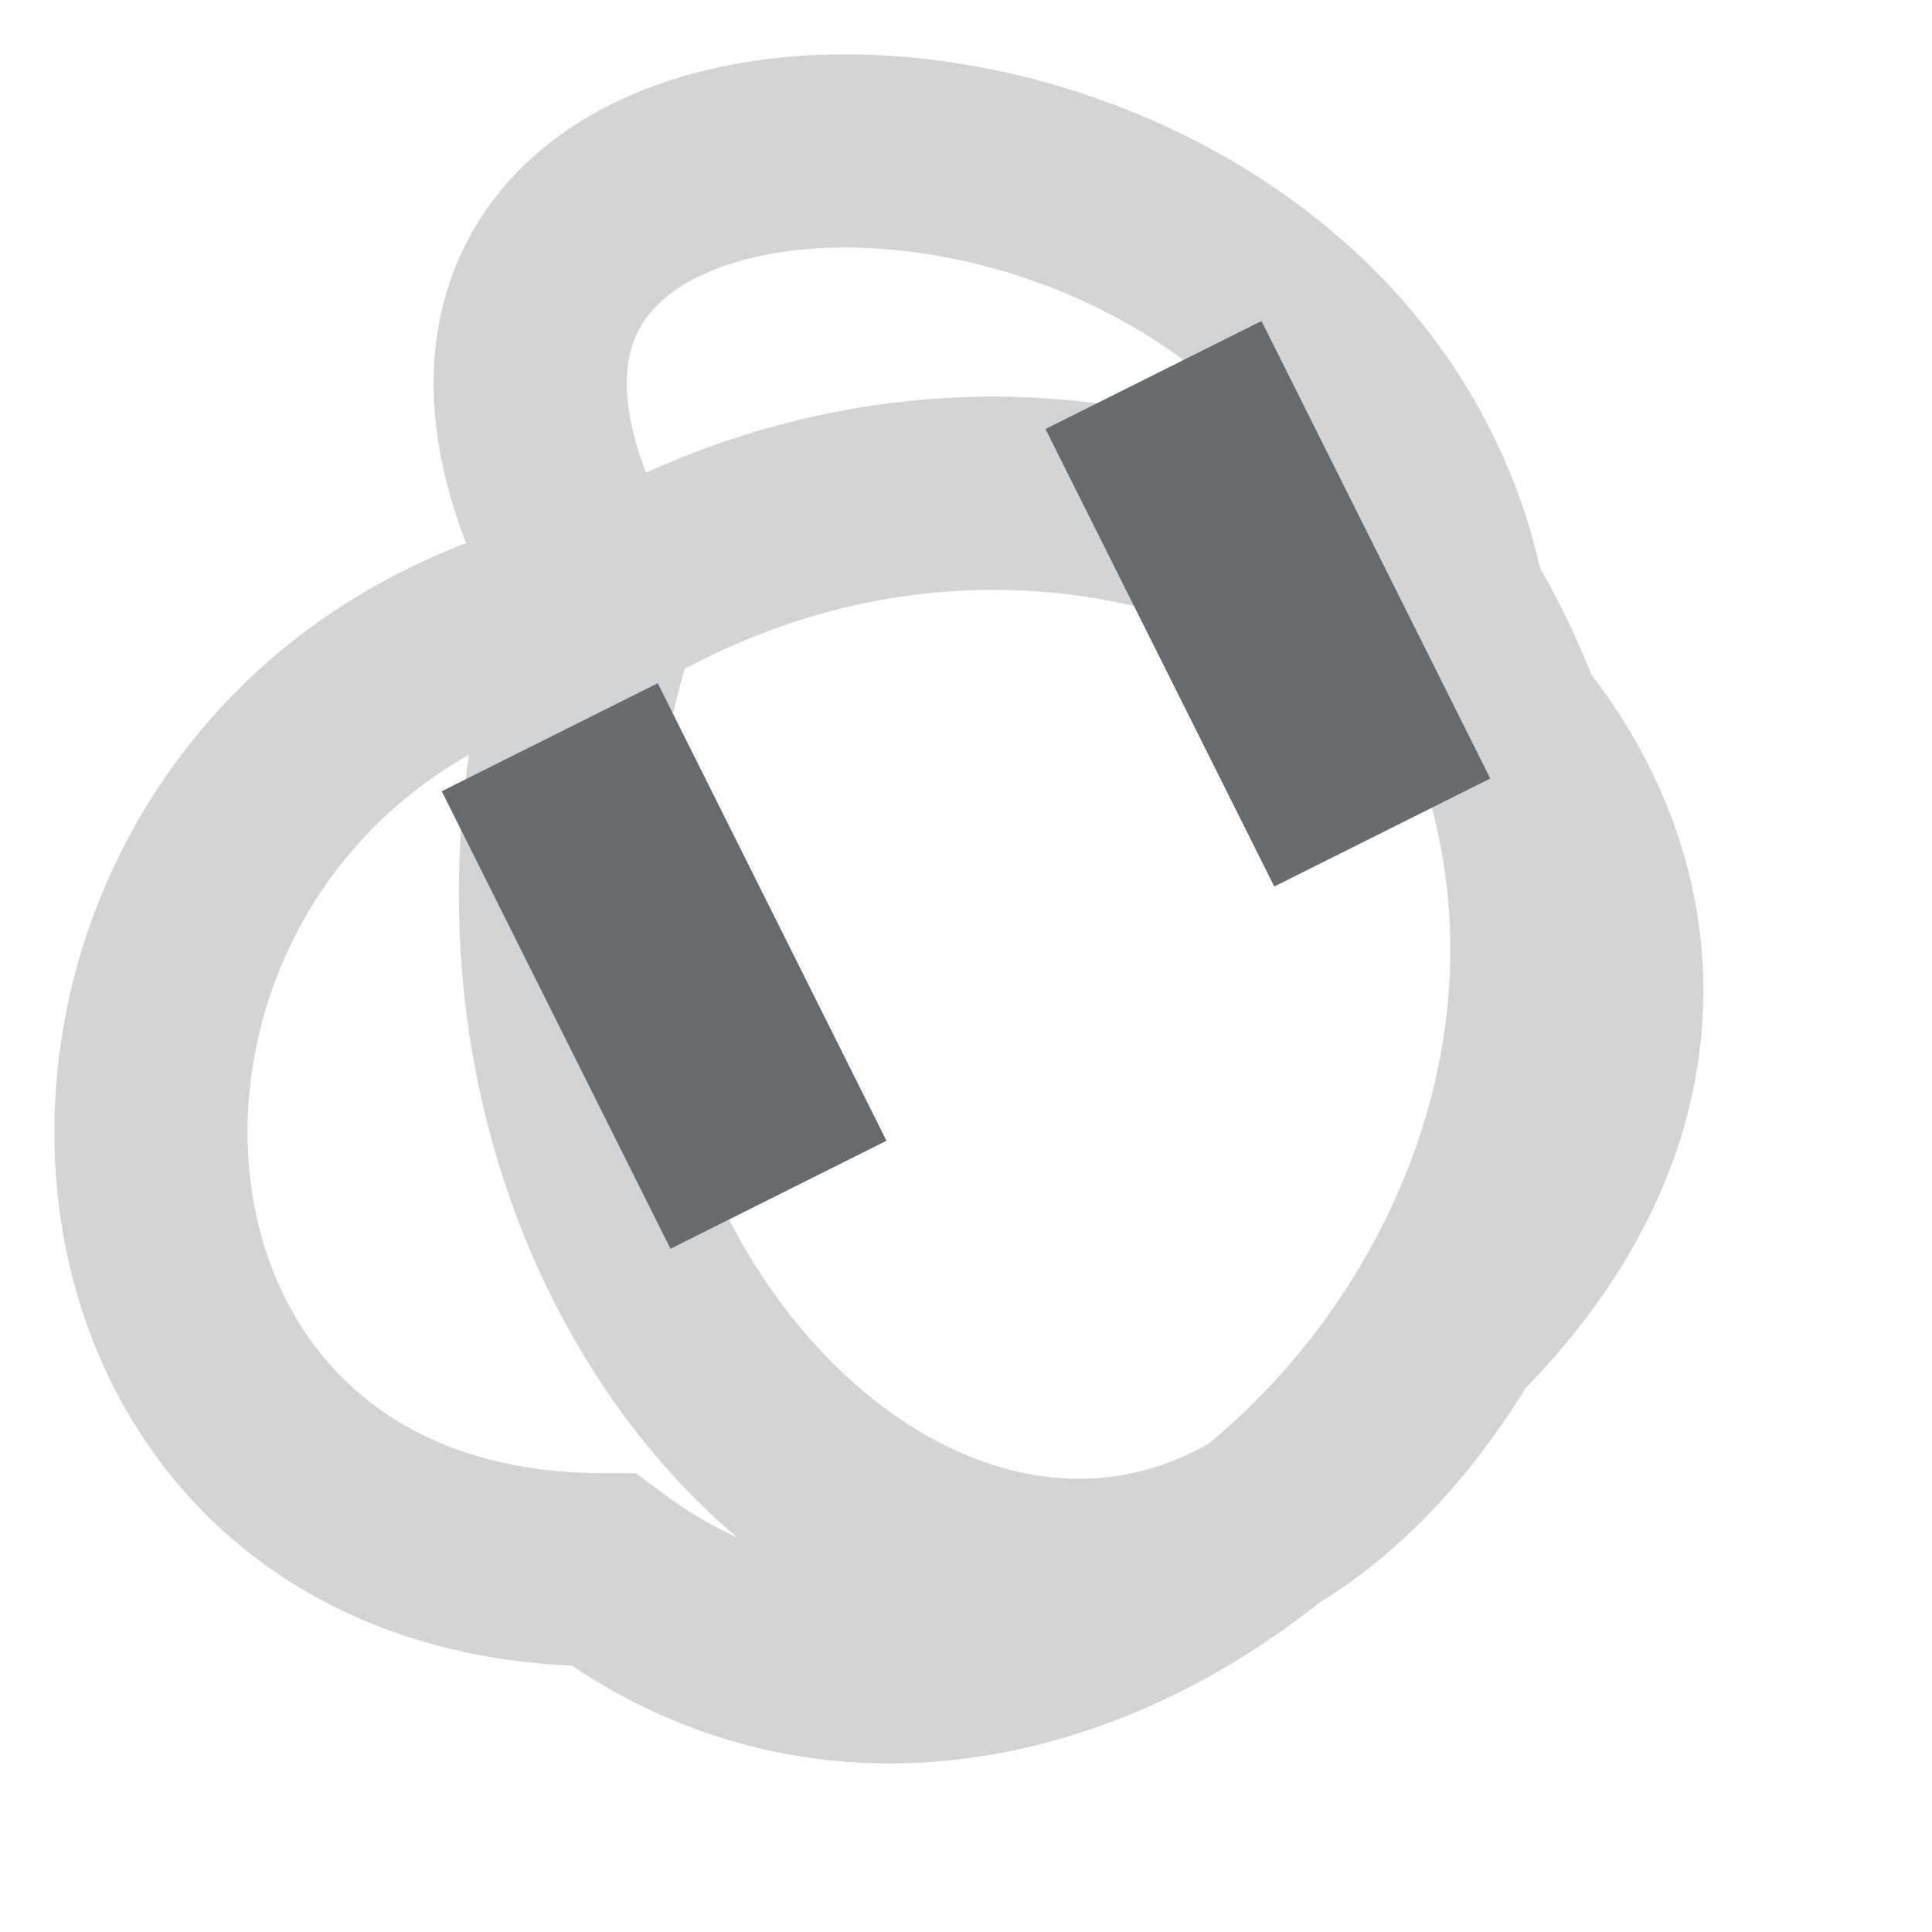
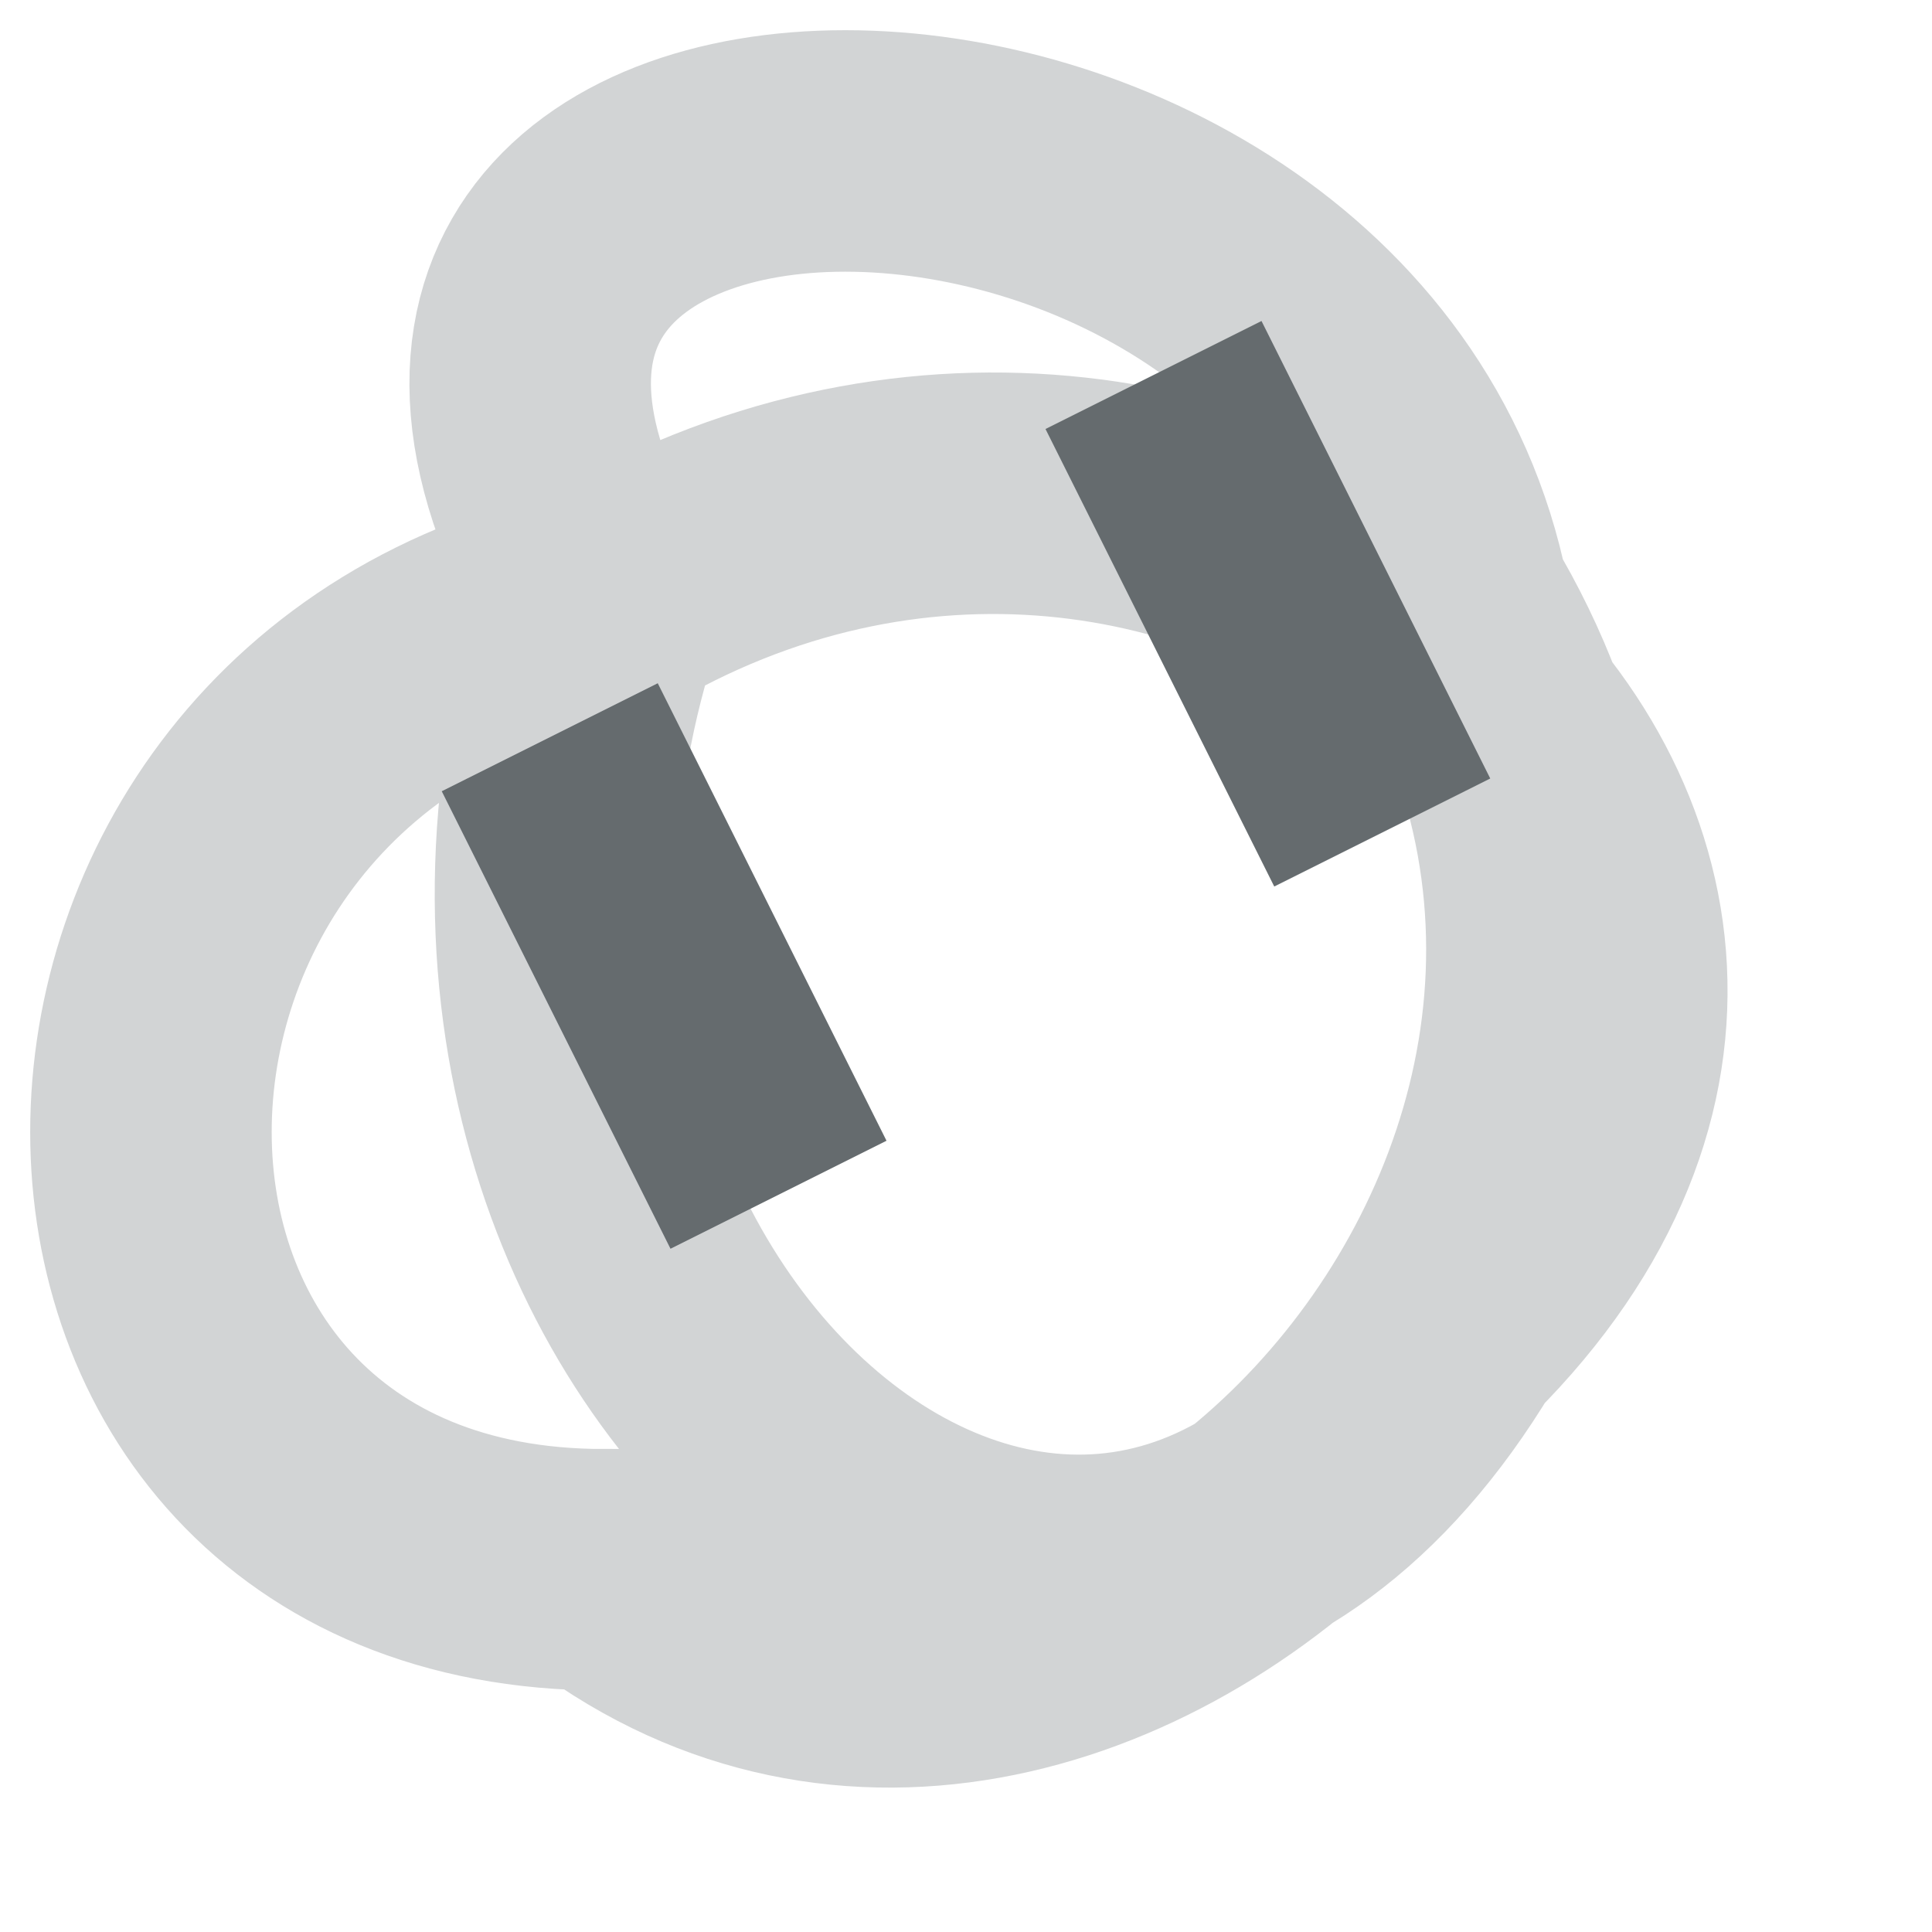
<svg xmlns="http://www.w3.org/2000/svg" width="32" height="32" viewBox="0 0 16 16">
  <g stroke-linecap="square" stroke-linejoin="miter">
-     <path d="M5 5 C2 0 11 0 12 5 C15 10 9 16 5 13 C0 13 0 6 5 5 C10 2 16 7 12 11 C9 16 3 11 5 5 Z" fill="none" stroke="#d2d4d5" stroke-width="1.6" />
+     <path d="M5 5 C2 0 11 0 12 5 C15 10 9 16 5 13 C0 13 0 6 5 5 C10 2 16 7 12 11 C9 16 3 11 5 5 Z" fill="none" stroke="#d2d4d5" stroke-width="2" />
    <path d="M5 7 6 9 M10 4 11 6" fill="none" stroke="#656b6e" stroke-width="2" />
  </g>
</svg>
